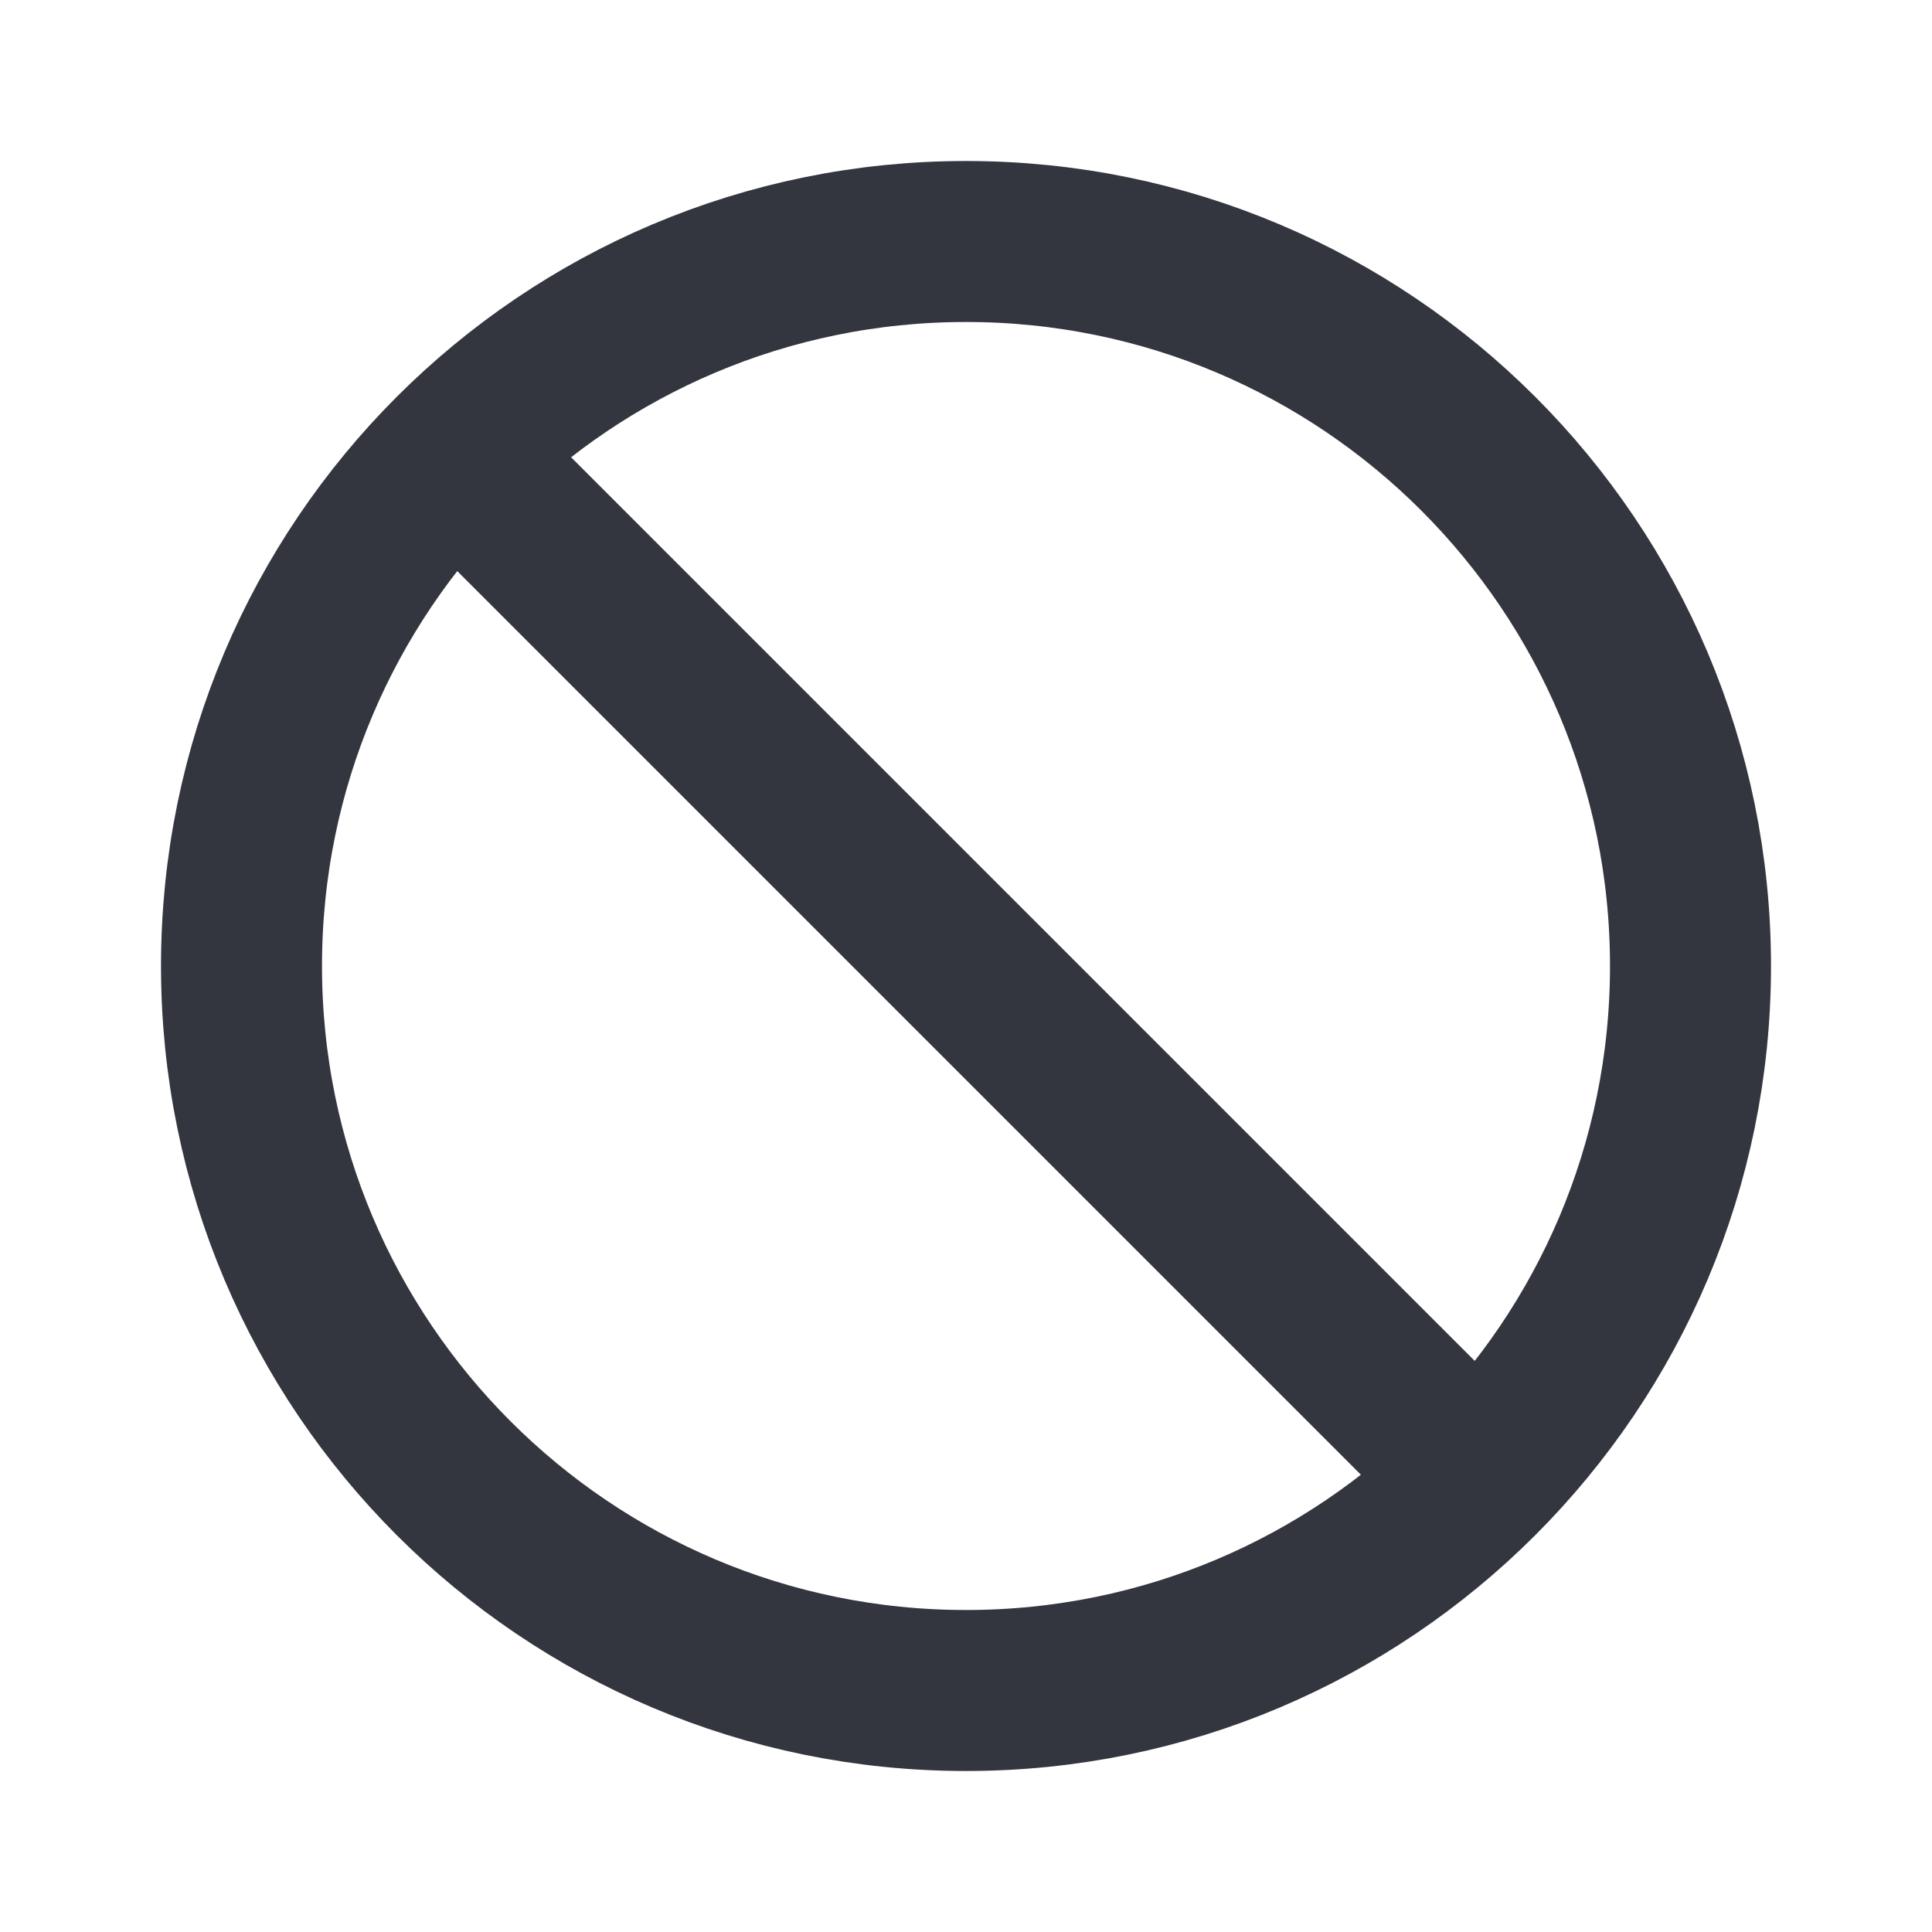
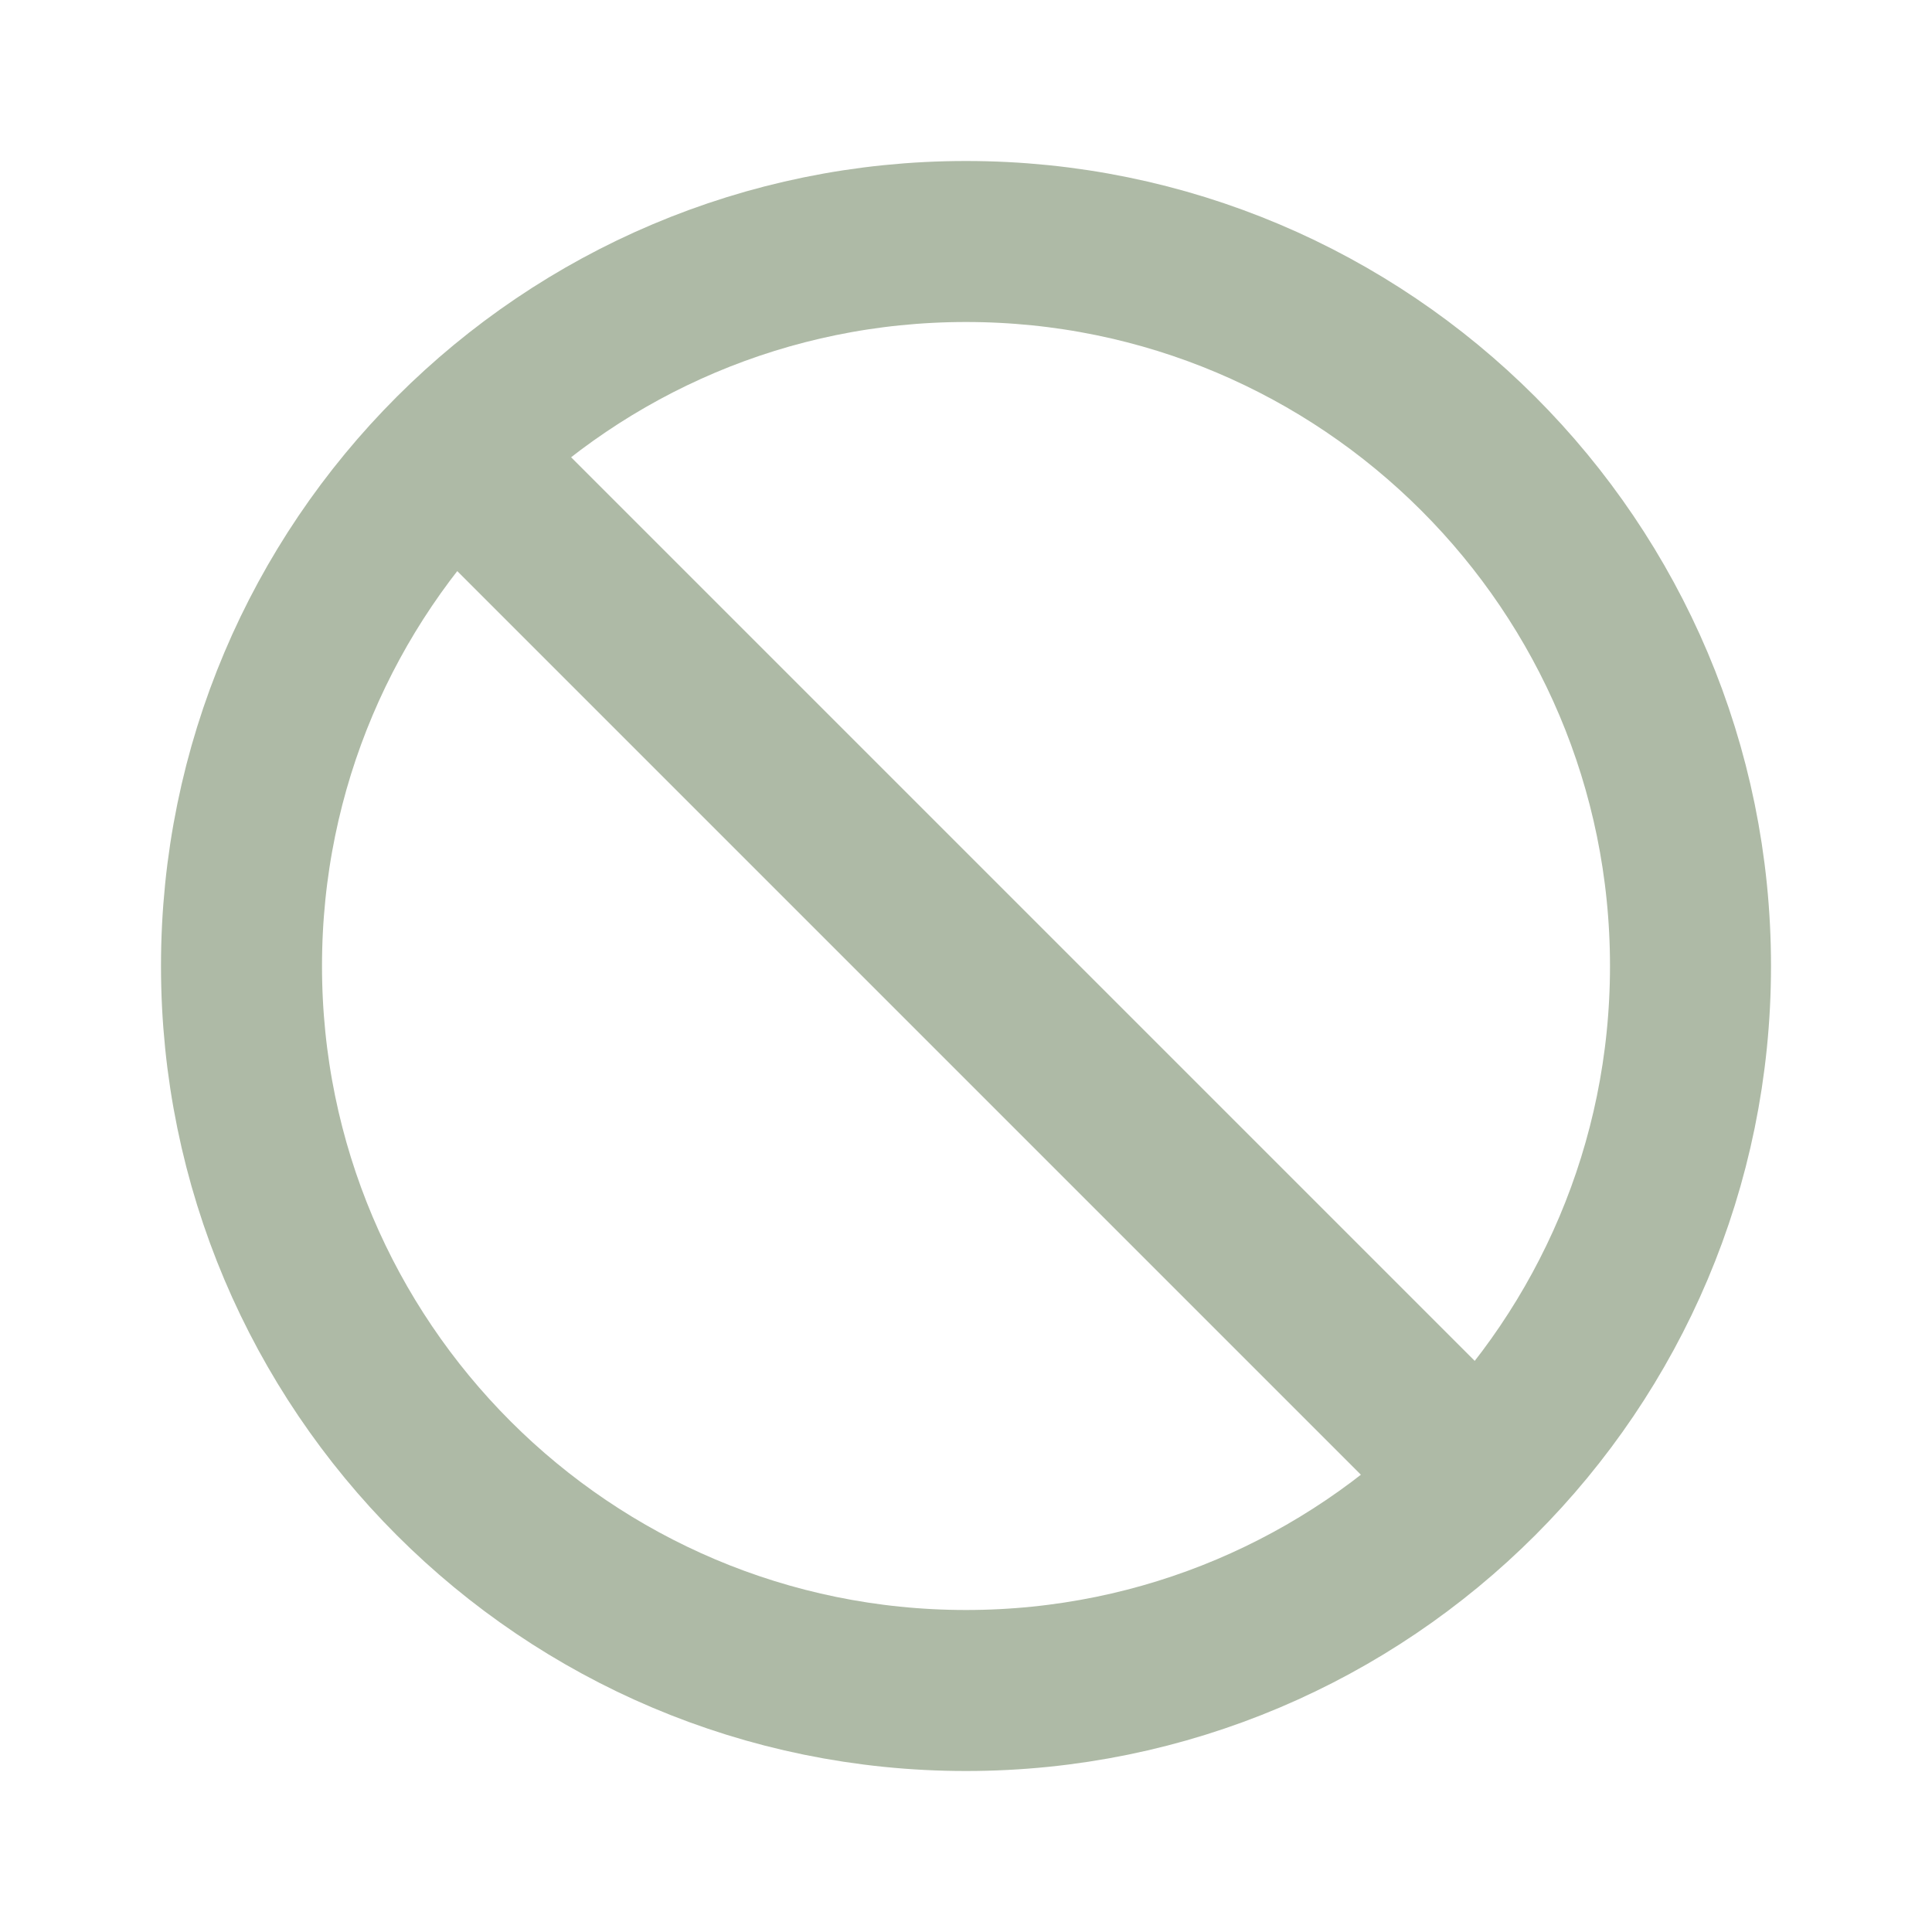
- <svg xmlns="http://www.w3.org/2000/svg" width="800px" height="800px" viewBox="0 0 24 24" fill="none">
-   <circle cx="12" cy="12" r="9" stroke="#33363F" stroke-width="2" />
-   <path d="M18 18L6 6" stroke="#33363F" stroke-width="2" />
+ <svg xmlns="http://www.w3.org/2000/svg" id="Camada_1" version="1.1" viewBox="0 0 800 800">
+   <defs>
+     <style>
+       .st0 {
+         fill: none;
+         stroke: #aebaa6;
+         stroke-miterlimit: 133.33;
+         stroke-width: 66.67px;
+       }
+     </style>
+   </defs>
+   <circle class="st0" cx="400" cy="400" r="300" />
+   <path class="st0" d="M600,600L200,200" />
</svg>
